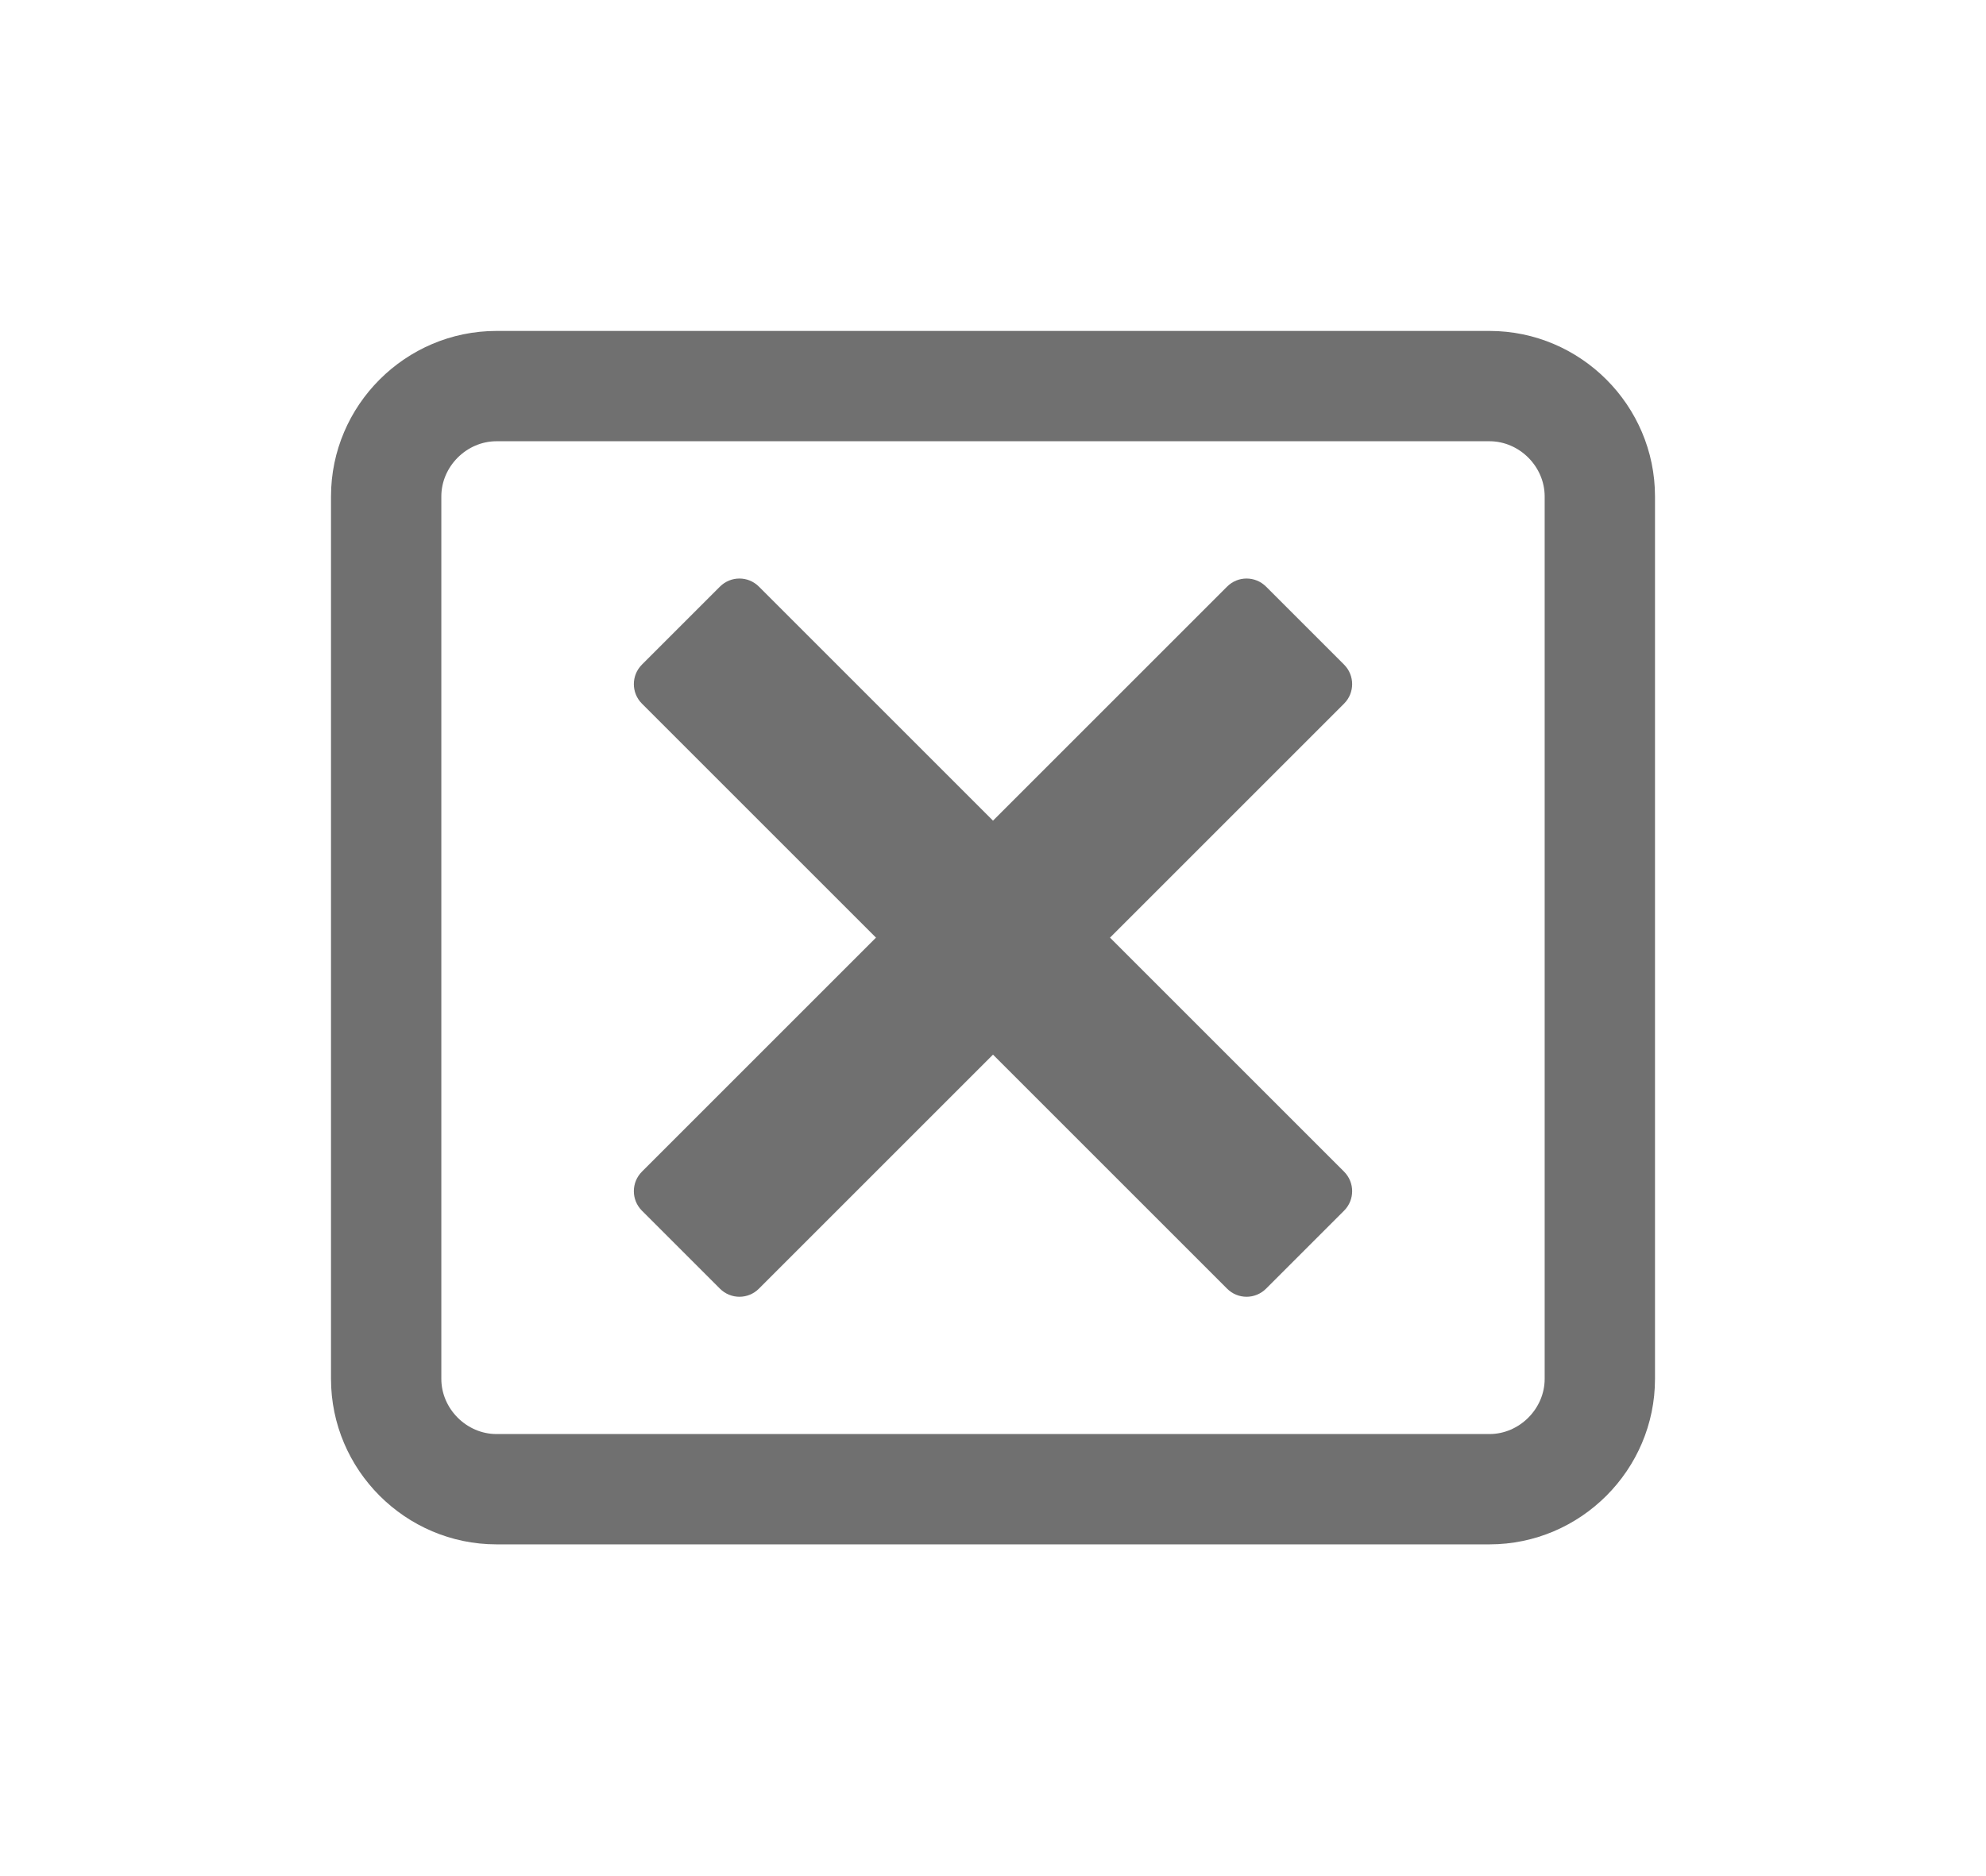
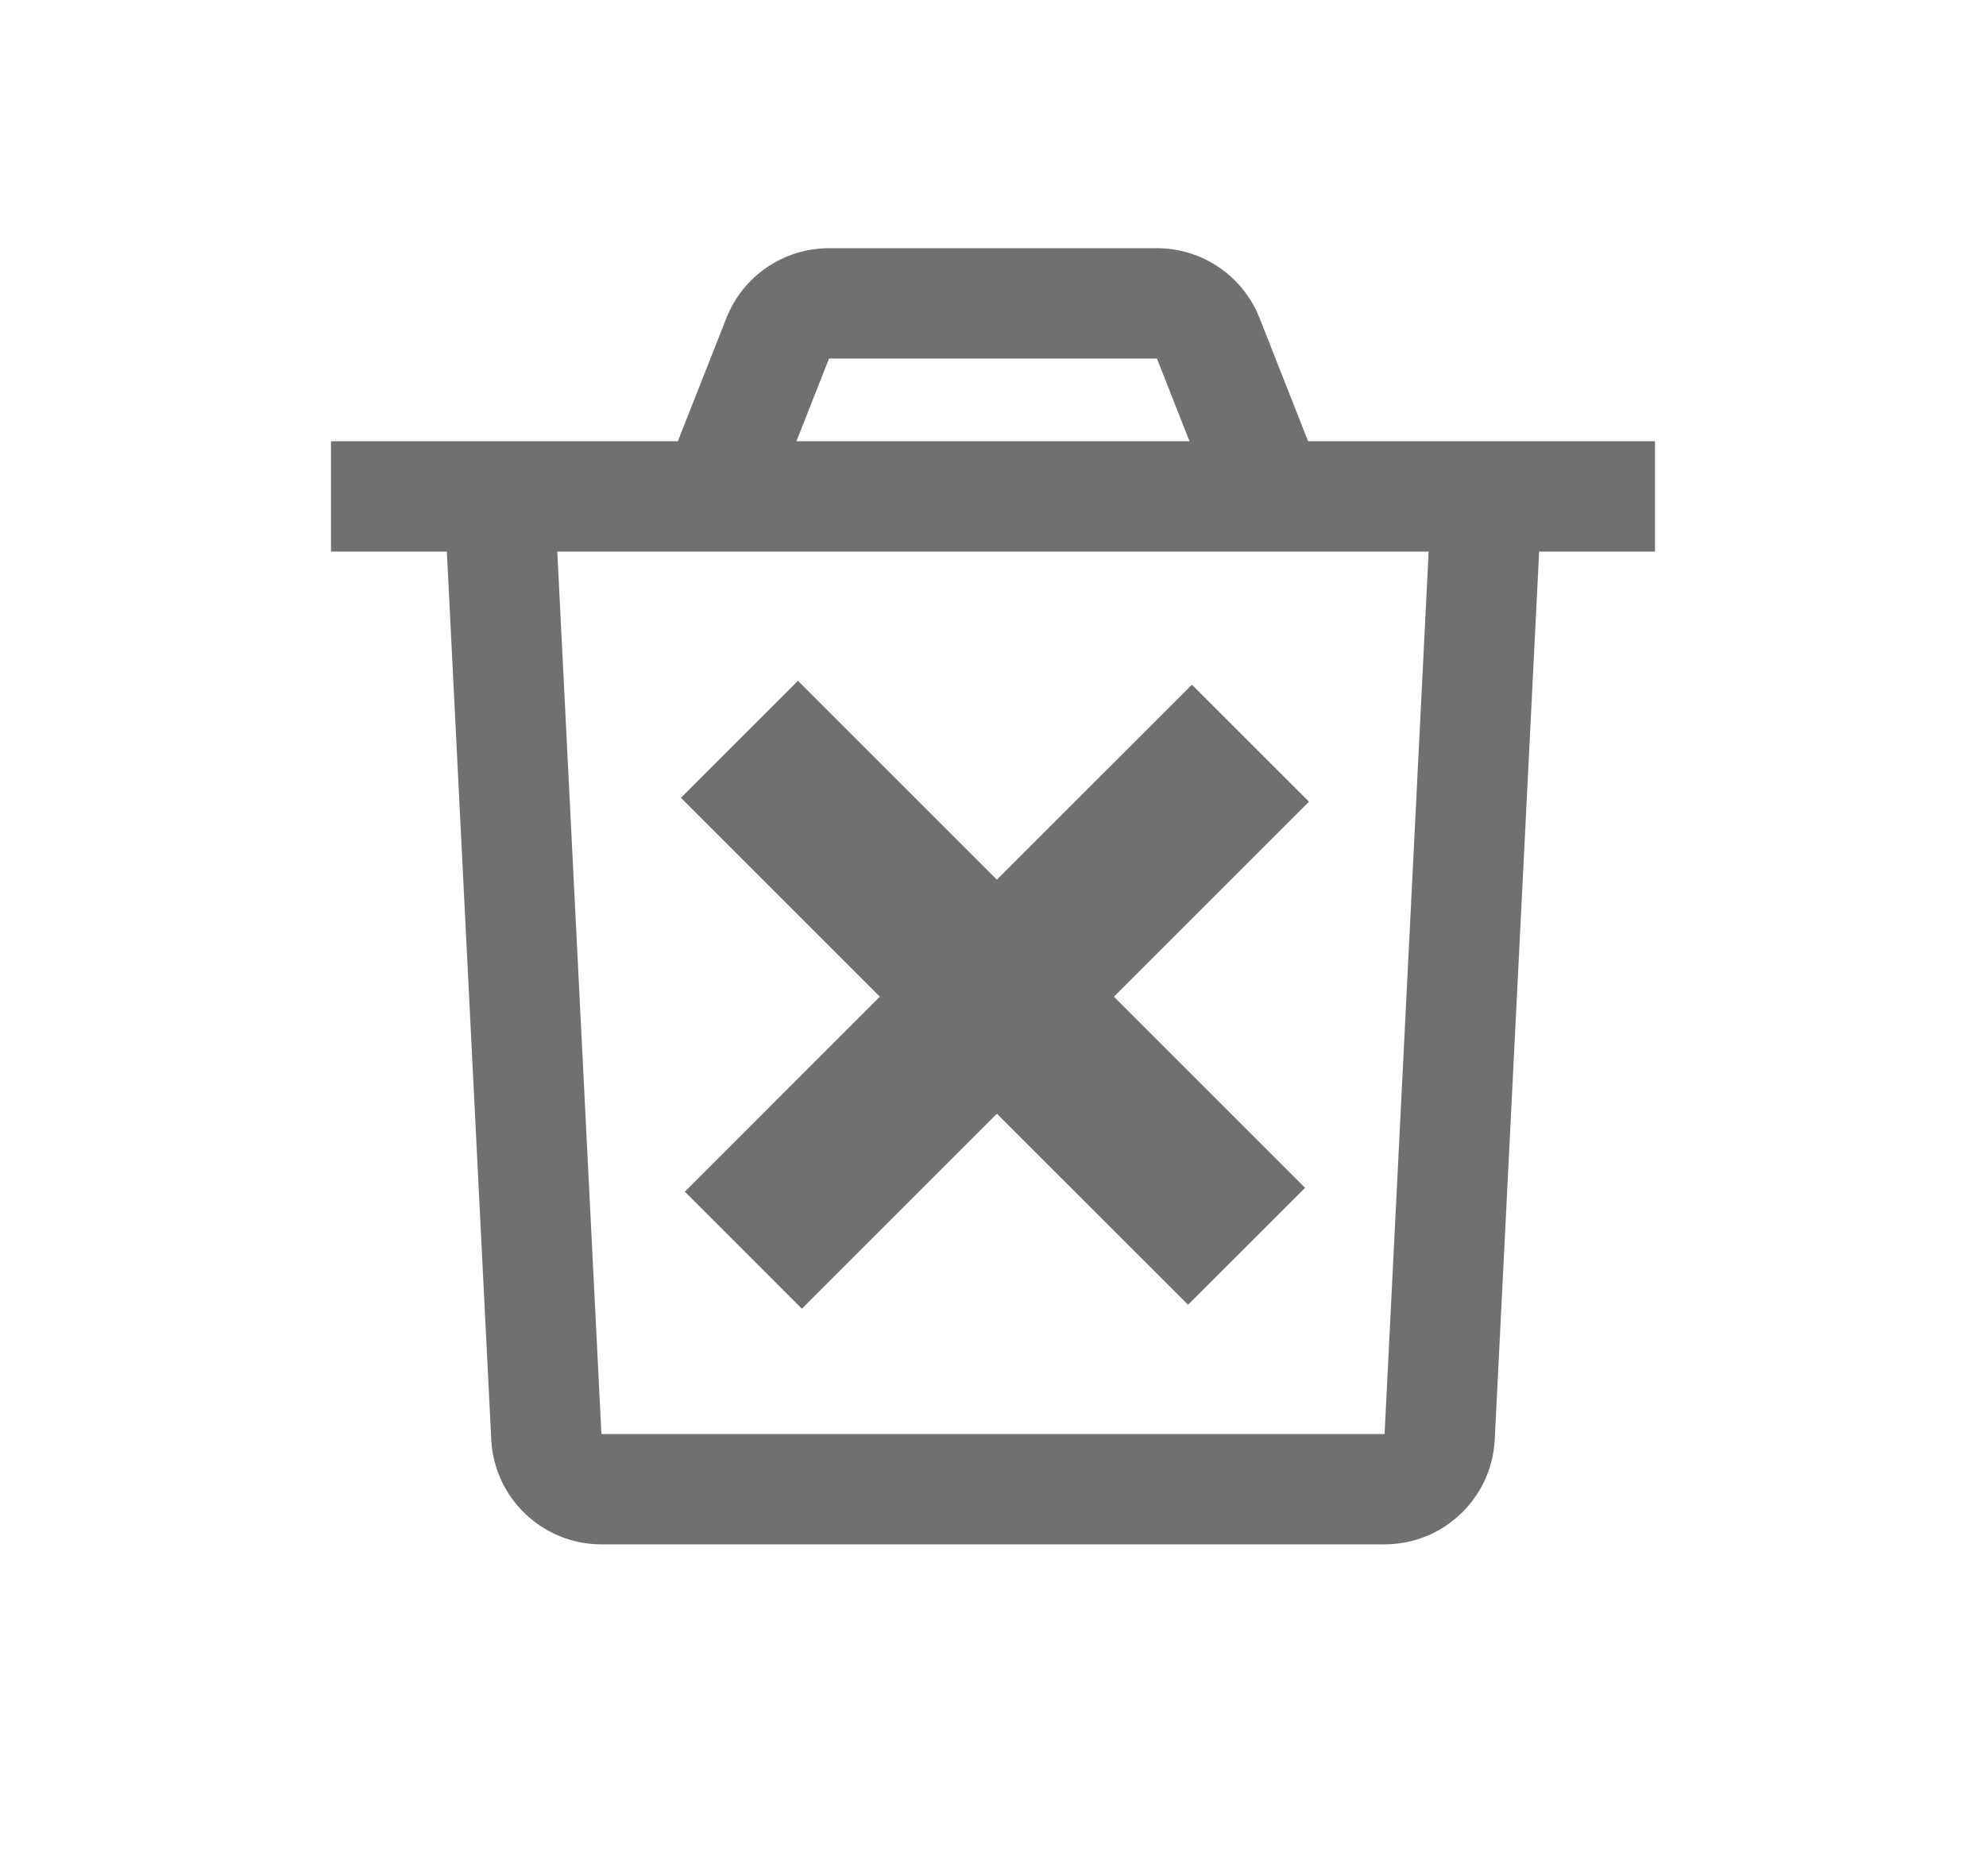
<svg xmlns="http://www.w3.org/2000/svg" width="36" height="34" viewBox="0 0 36 34">
  <g fill="none" fill-rule="evenodd">
-     <path fill="#707070" d="M28 9c0-.542-.458-1-1-1H9c-.542 0-1 .458-1 1v16c0 .542.458 1 1 1h18c.542 0 1-.458 1-1V9zm2 0v16c0 1.65-1.35 3-3 3H9c-1.65 0-3-1.35-3-3V9c0-1.65 1.35-3 3-3h18c1.65 0 3 1.35 3 3zm-5.636 3.757L20.121 17l4.243 4.243c.195.195.195.512 0 .707l-1.414 1.414c-.196.196-.512.196-.707 0L18 19.121l-4.243 4.243c-.195.196-.511.196-.707 0l-1.414-1.414c-.195-.195-.195-.512 0-.707L15.879 17l-4.243-4.243c-.195-.195-.195-.512 0-.707l1.414-1.414c.196-.196.512-.196.707 0L18 14.879l4.243-4.243c.195-.196.511-.196.707 0l1.414 1.414c.195.195.195.512 0 .707z" />
+     <path fill="#707070" d="M20.972 4.5a2 2 0 0 1 1.86 1.267L23.712 8H30v2h-2.1l-.805 16.1a2 2 0 0 1-1.997 1.9H10.902a2 2 0 0 1-1.997-1.9L8.1 10H6V8h6.287l.88-2.233A2 2 0 0 1 15.029 4.5h5.944zm4.925 5.5H10.102l.8 16h14.196l.799-16zm-11.433 2.343 3.606 3.606 3.536-3.535 2.122 2.121-3.536 3.536 3.465 3.465-2.121 2.12-3.465-3.464-3.536 3.536-2.121-2.122 3.535-3.536-3.606-3.606 2.121-2.12zM20.972 6.5h-5.944L14.437 8h7.125l-.59-1.5z" />
  </g>
</svg>
